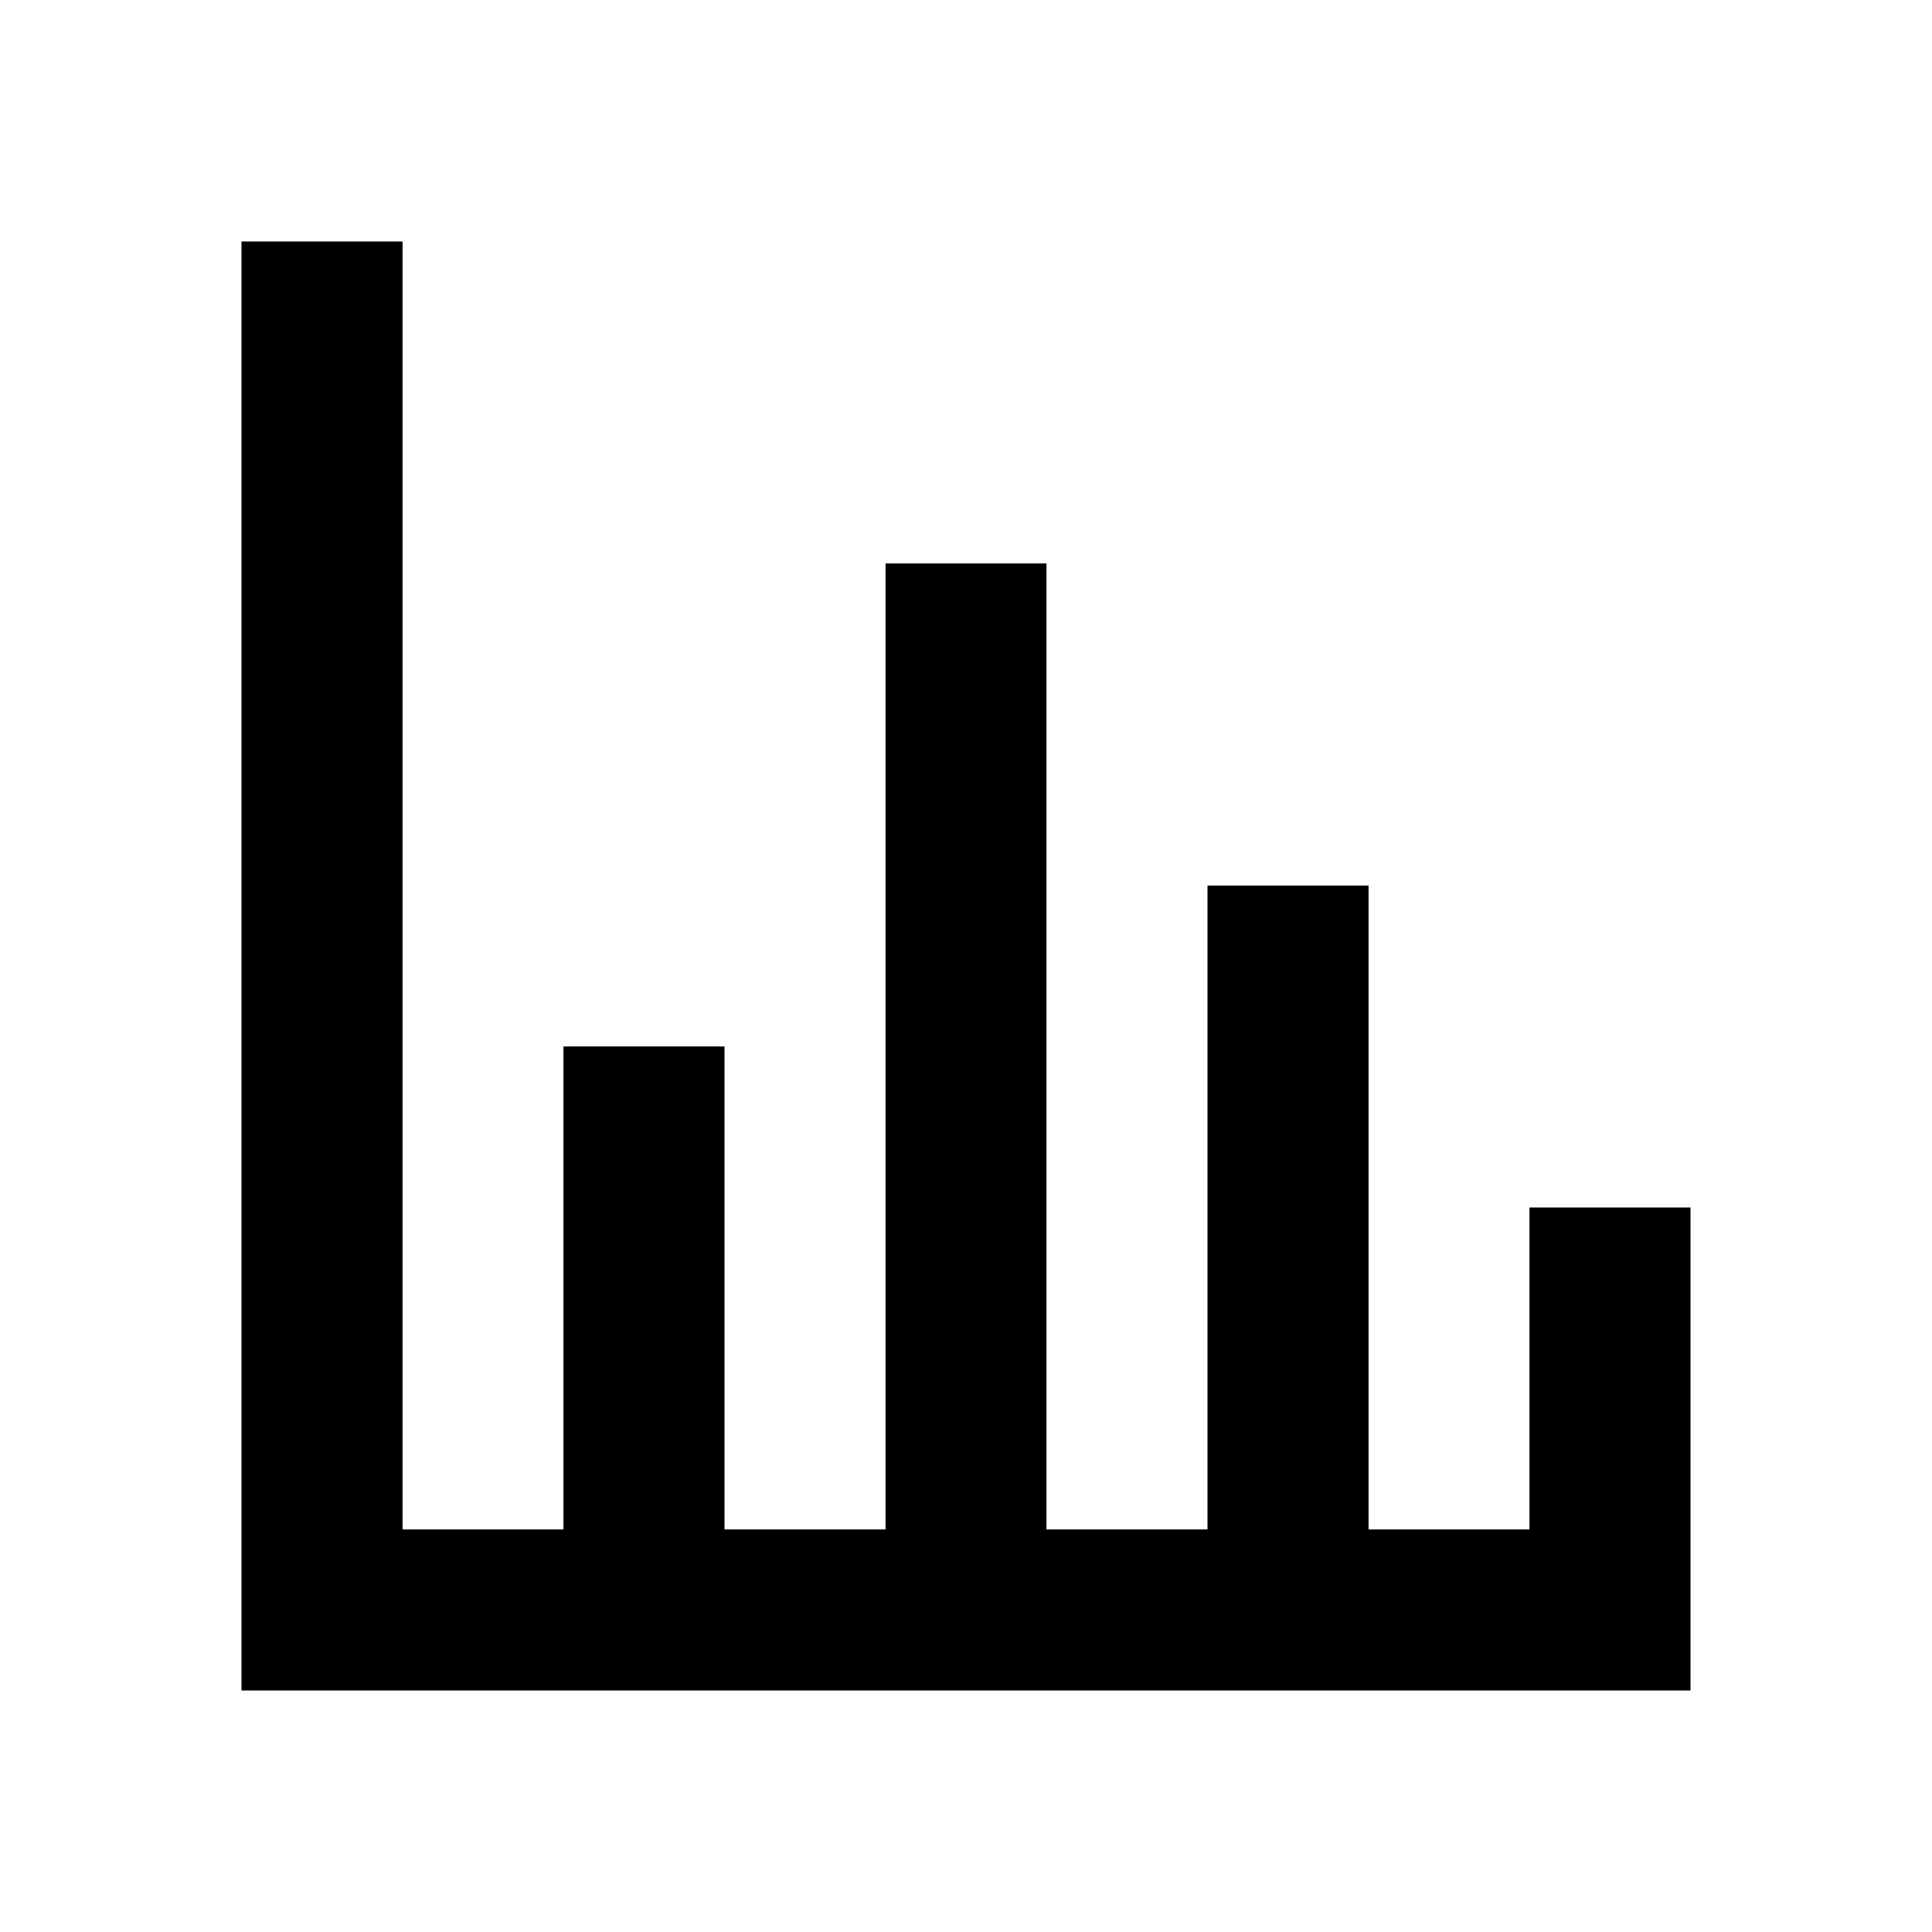
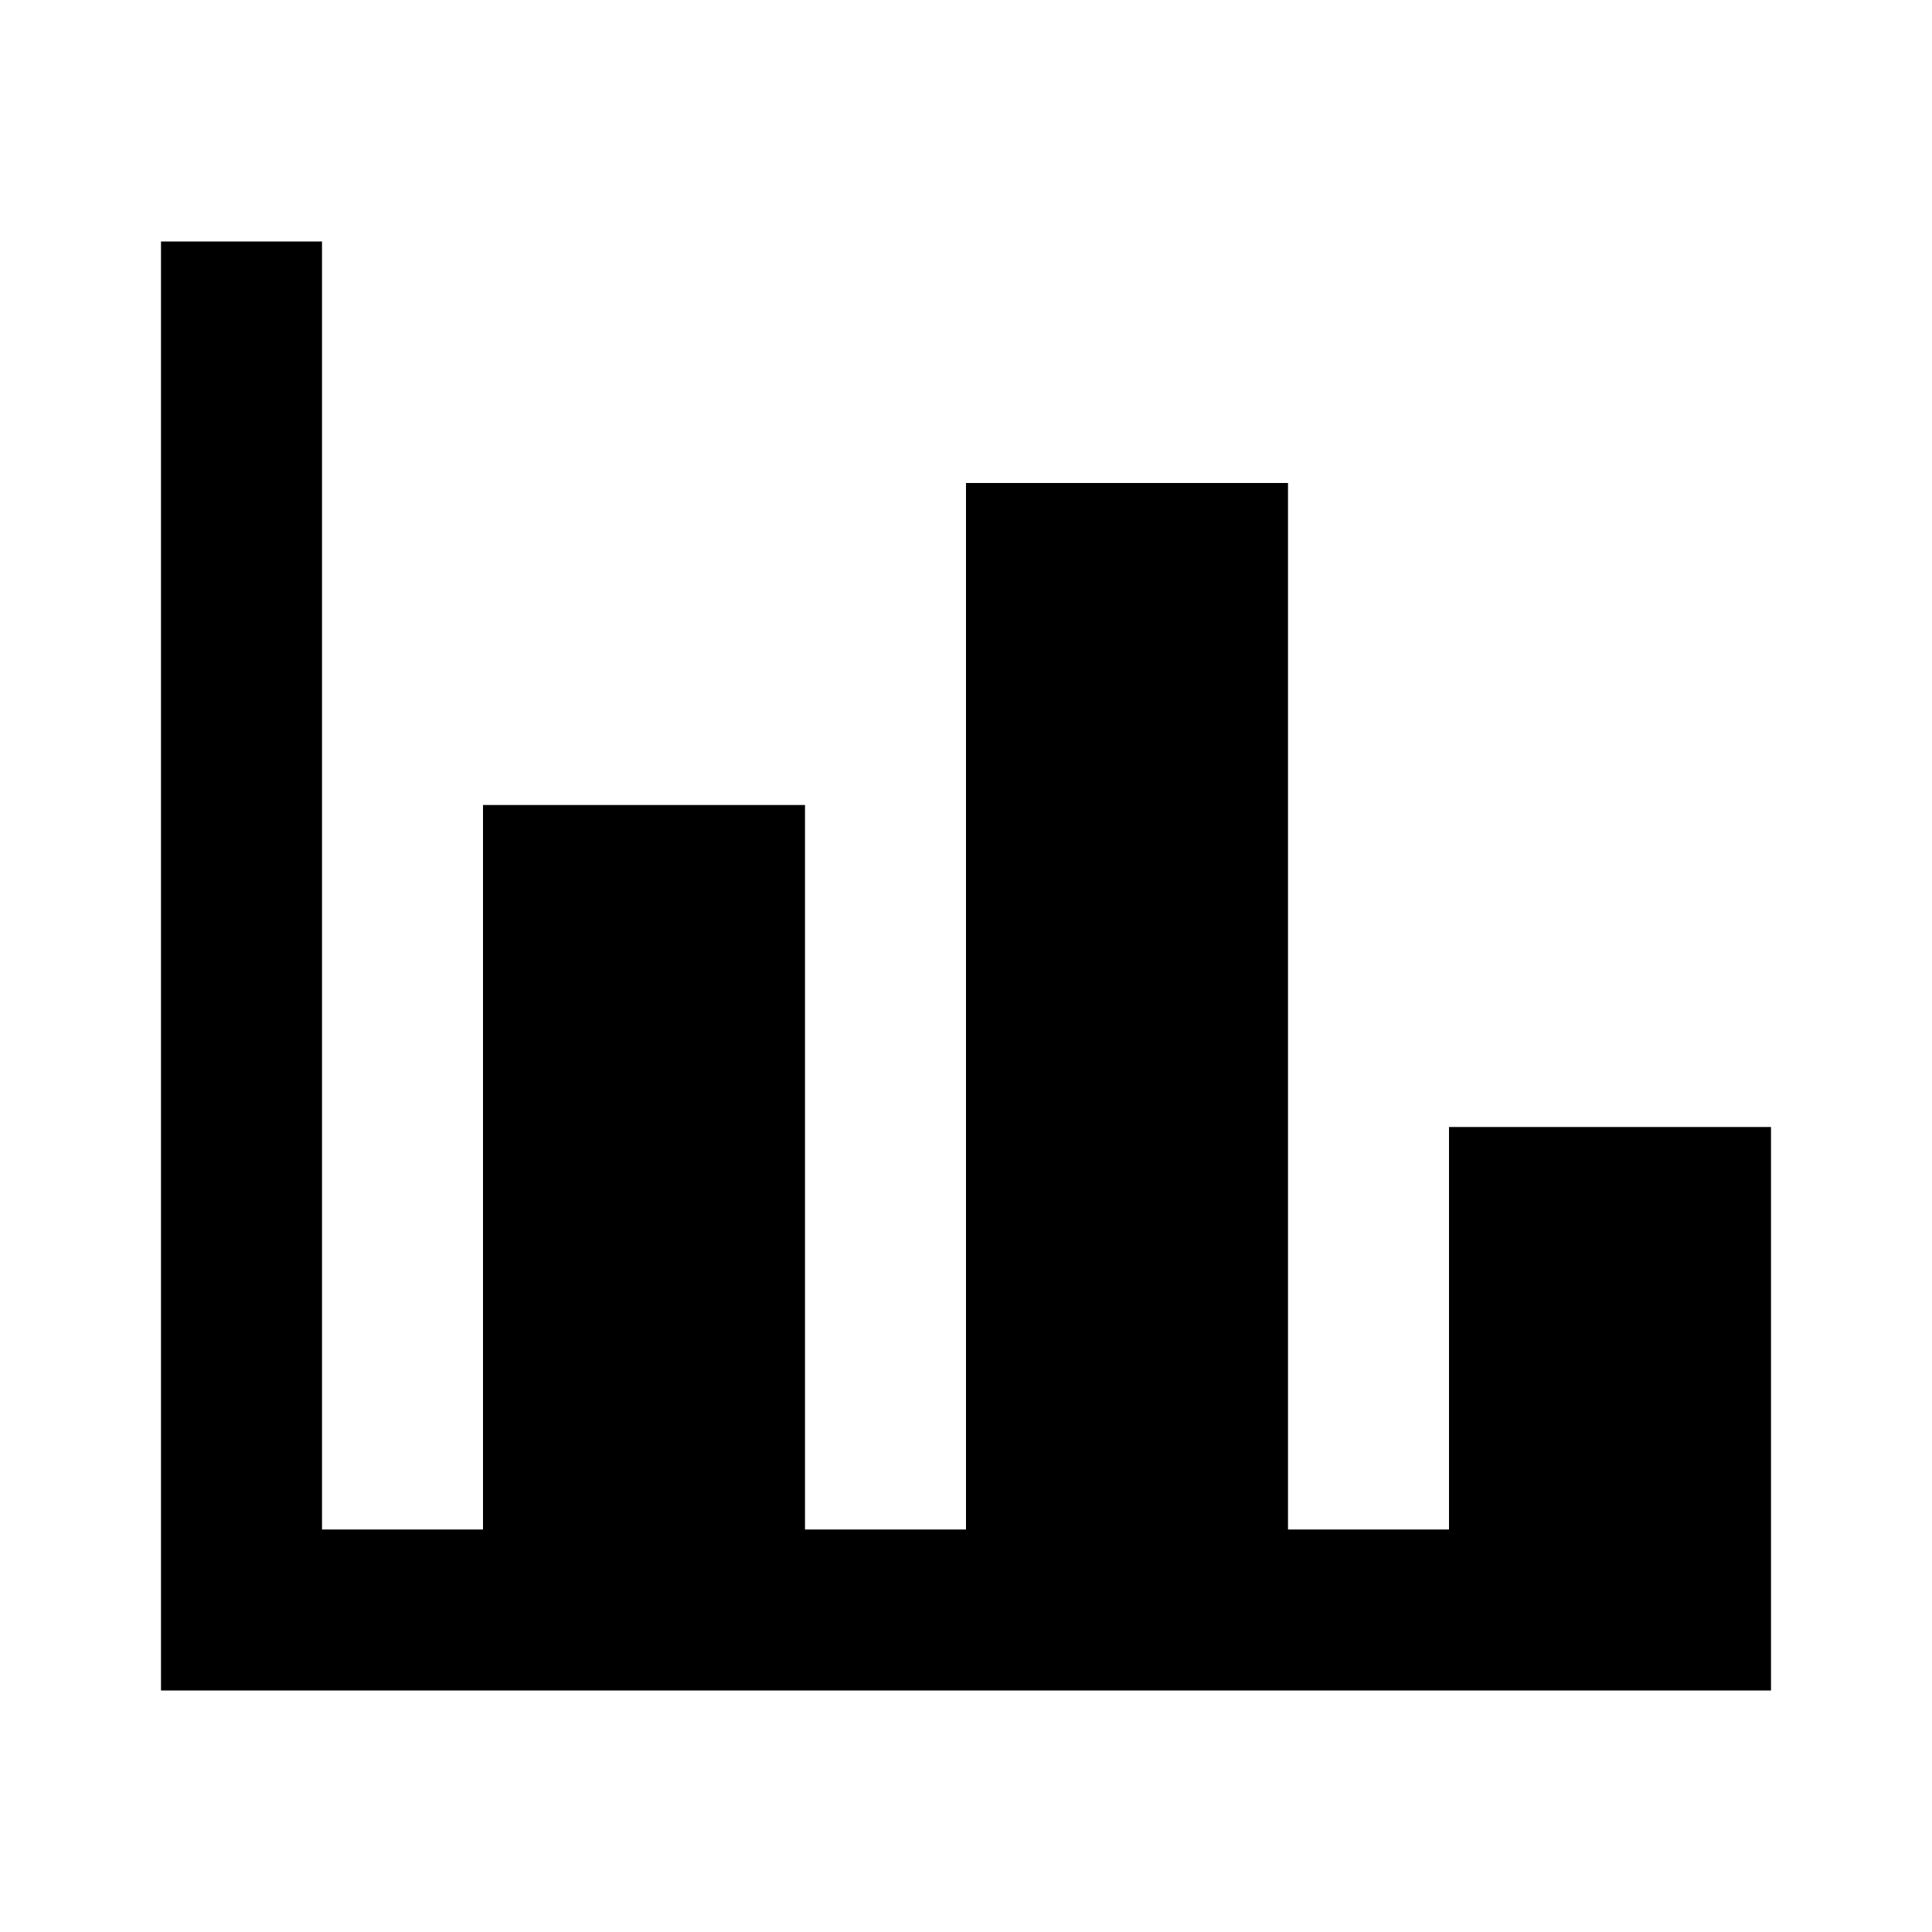
<svg xmlns="http://www.w3.org/2000/svg" version="1.1" baseProfile="full" width="24" height="24" viewBox="0 0 24.00 24.00" enable-background="new 0 0 24.00 24.00" xml:space="preserve">
-   <path fill="#000000" fill-opacity="1" stroke-width="0.2" stroke-linejoin="round" d="M 3,3L 5,3L 5,19L 7,19L 7,13L 9,13L 9,19L 11,19L 11,7L 13,7L 13,19L 15,19L 15,11L 17,11L 17,19L 19,19L 19,15L 21,15L 21,21L 3,21L 3,3 Z " />
+   <path fill="#000000" fill-opacity="1" stroke-width="0.2" stroke-linejoin="round" d="M 22,21L 2,21L 2,3L 4,3L 4,19L 6,19L 6,10L 10,10L 10,19L 12,19L 12,6L 16,6L 16,19L 18,19L 18,14L 22,14L 22,21 Z " />
</svg>
